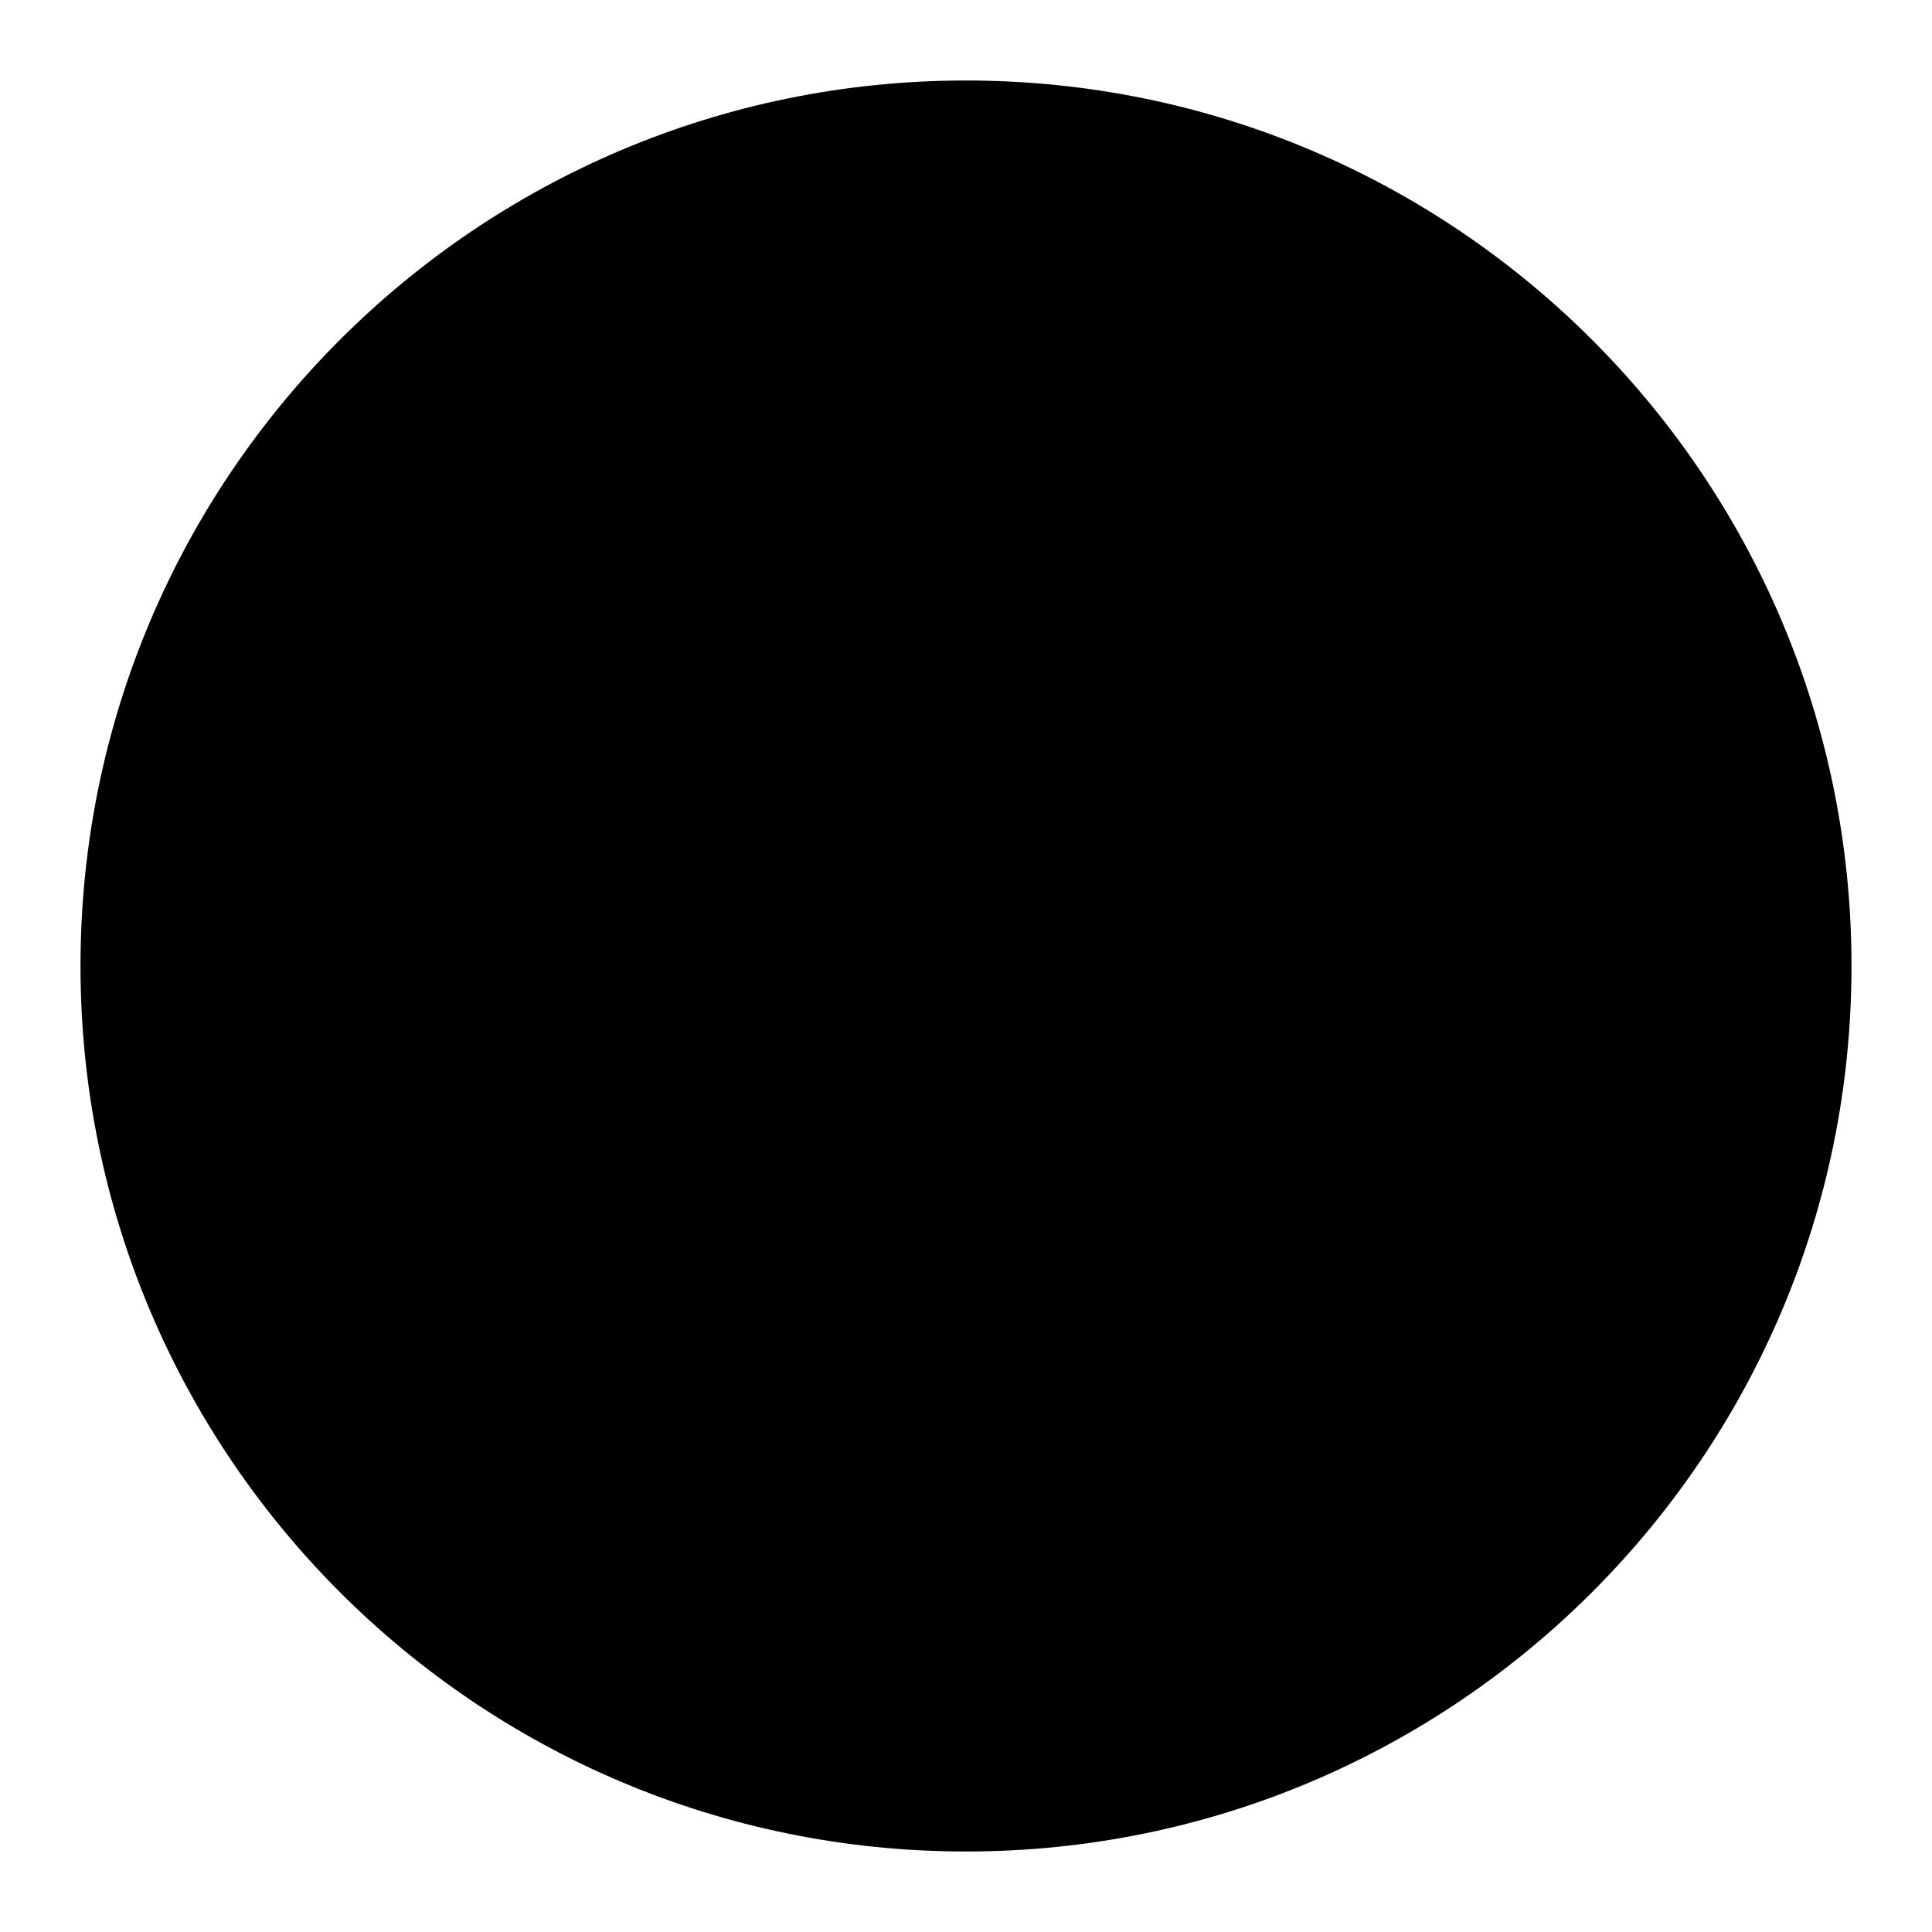
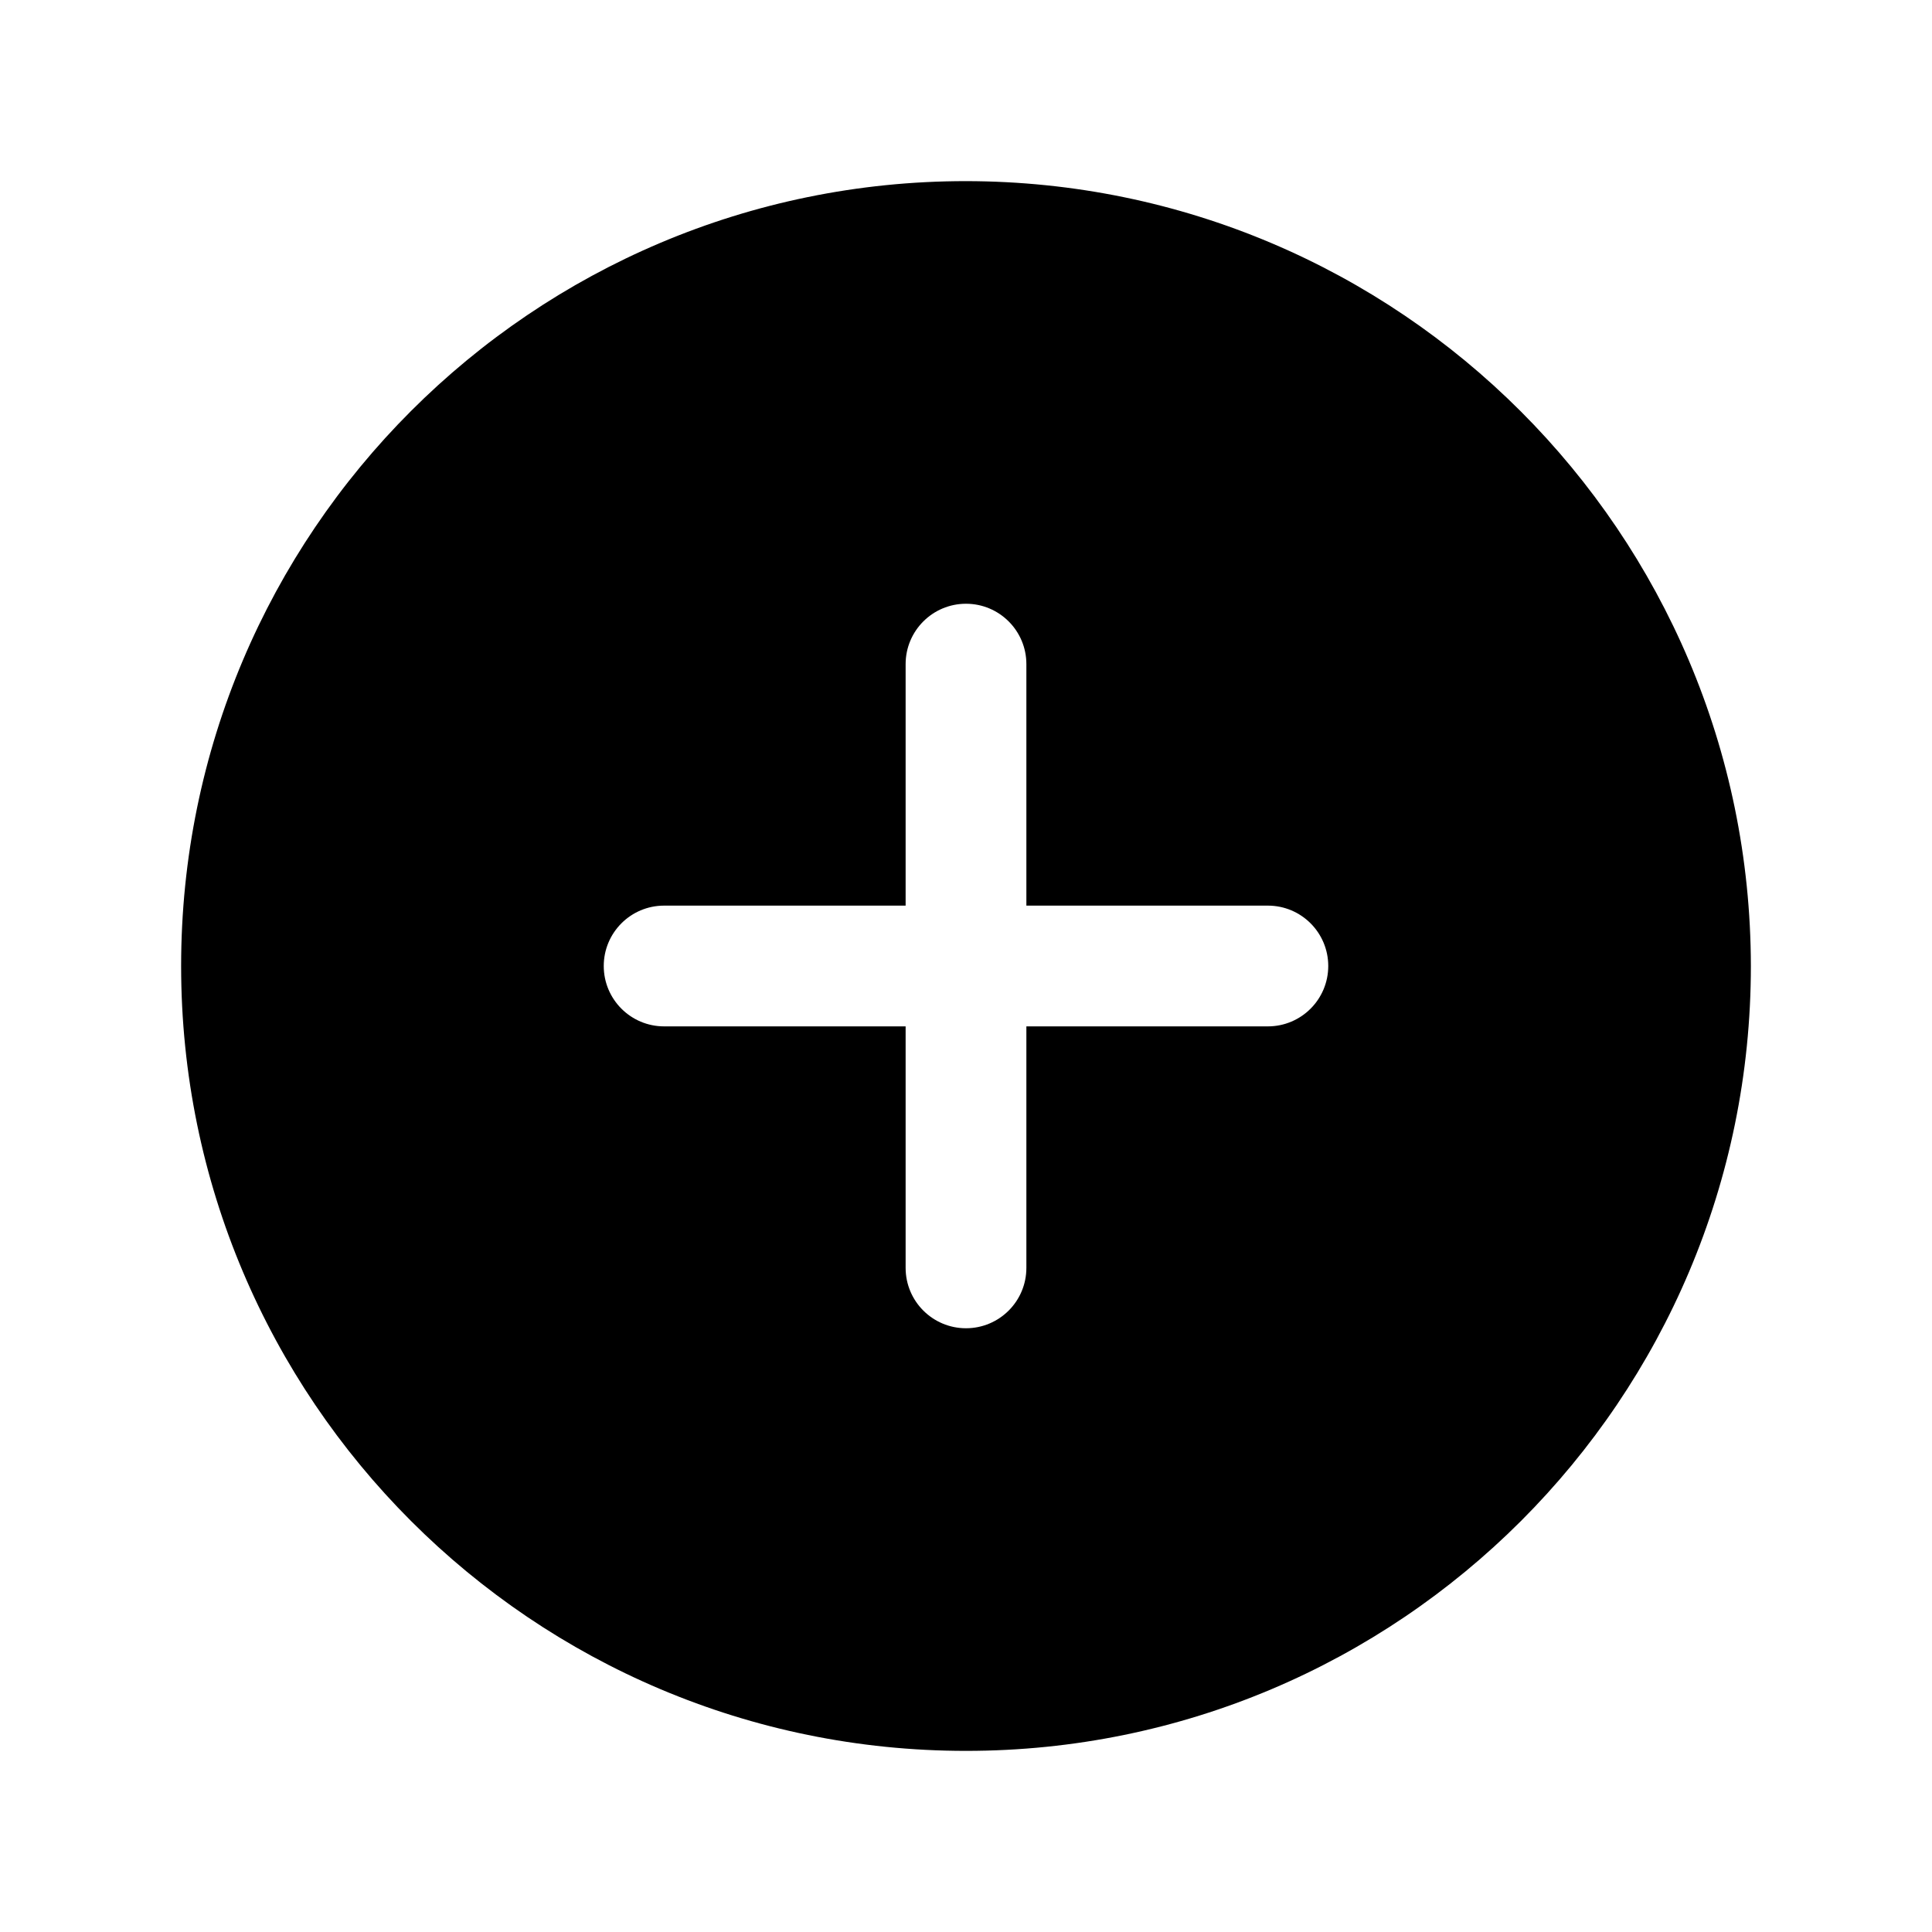
- <svg xmlns="http://www.w3.org/2000/svg" fill="none" viewBox="0 0 24 24">
-   <circle cx="12" cy="12" r="10" fill="currentColor" class="secondary" />
-   <path fill="currentColor" fill-rule="evenodd" d="M12 23a11 11 0 1 0 0-22 11 11 0 0 0 0 22Zm0-17a1 1 0 0 1 1 1v4h4a1 1 0 1 1 0 2h-4v4a1 1 0 1 1-2 0v-4H7a1 1 0 1 1 0-2h4V7a1 1 0 0 1 1-1Z" clip-rule="evenodd" />
+ <svg xmlns="http://www.w3.org/2000/svg" viewBox="0 0 256 256" fill="currentColor">
+   <path d="M128,24A104,104,0,1,0,232,128,104.13,104.13,0,0,0,128,24Zm40,112H136v32a8,8,0,0,1-16,0V136H88a8,8,0,0,1,0-16h32V88a8,8,0,0,1,16,0v32h32a8,8,0,0,1,0,16Z" />
</svg>
